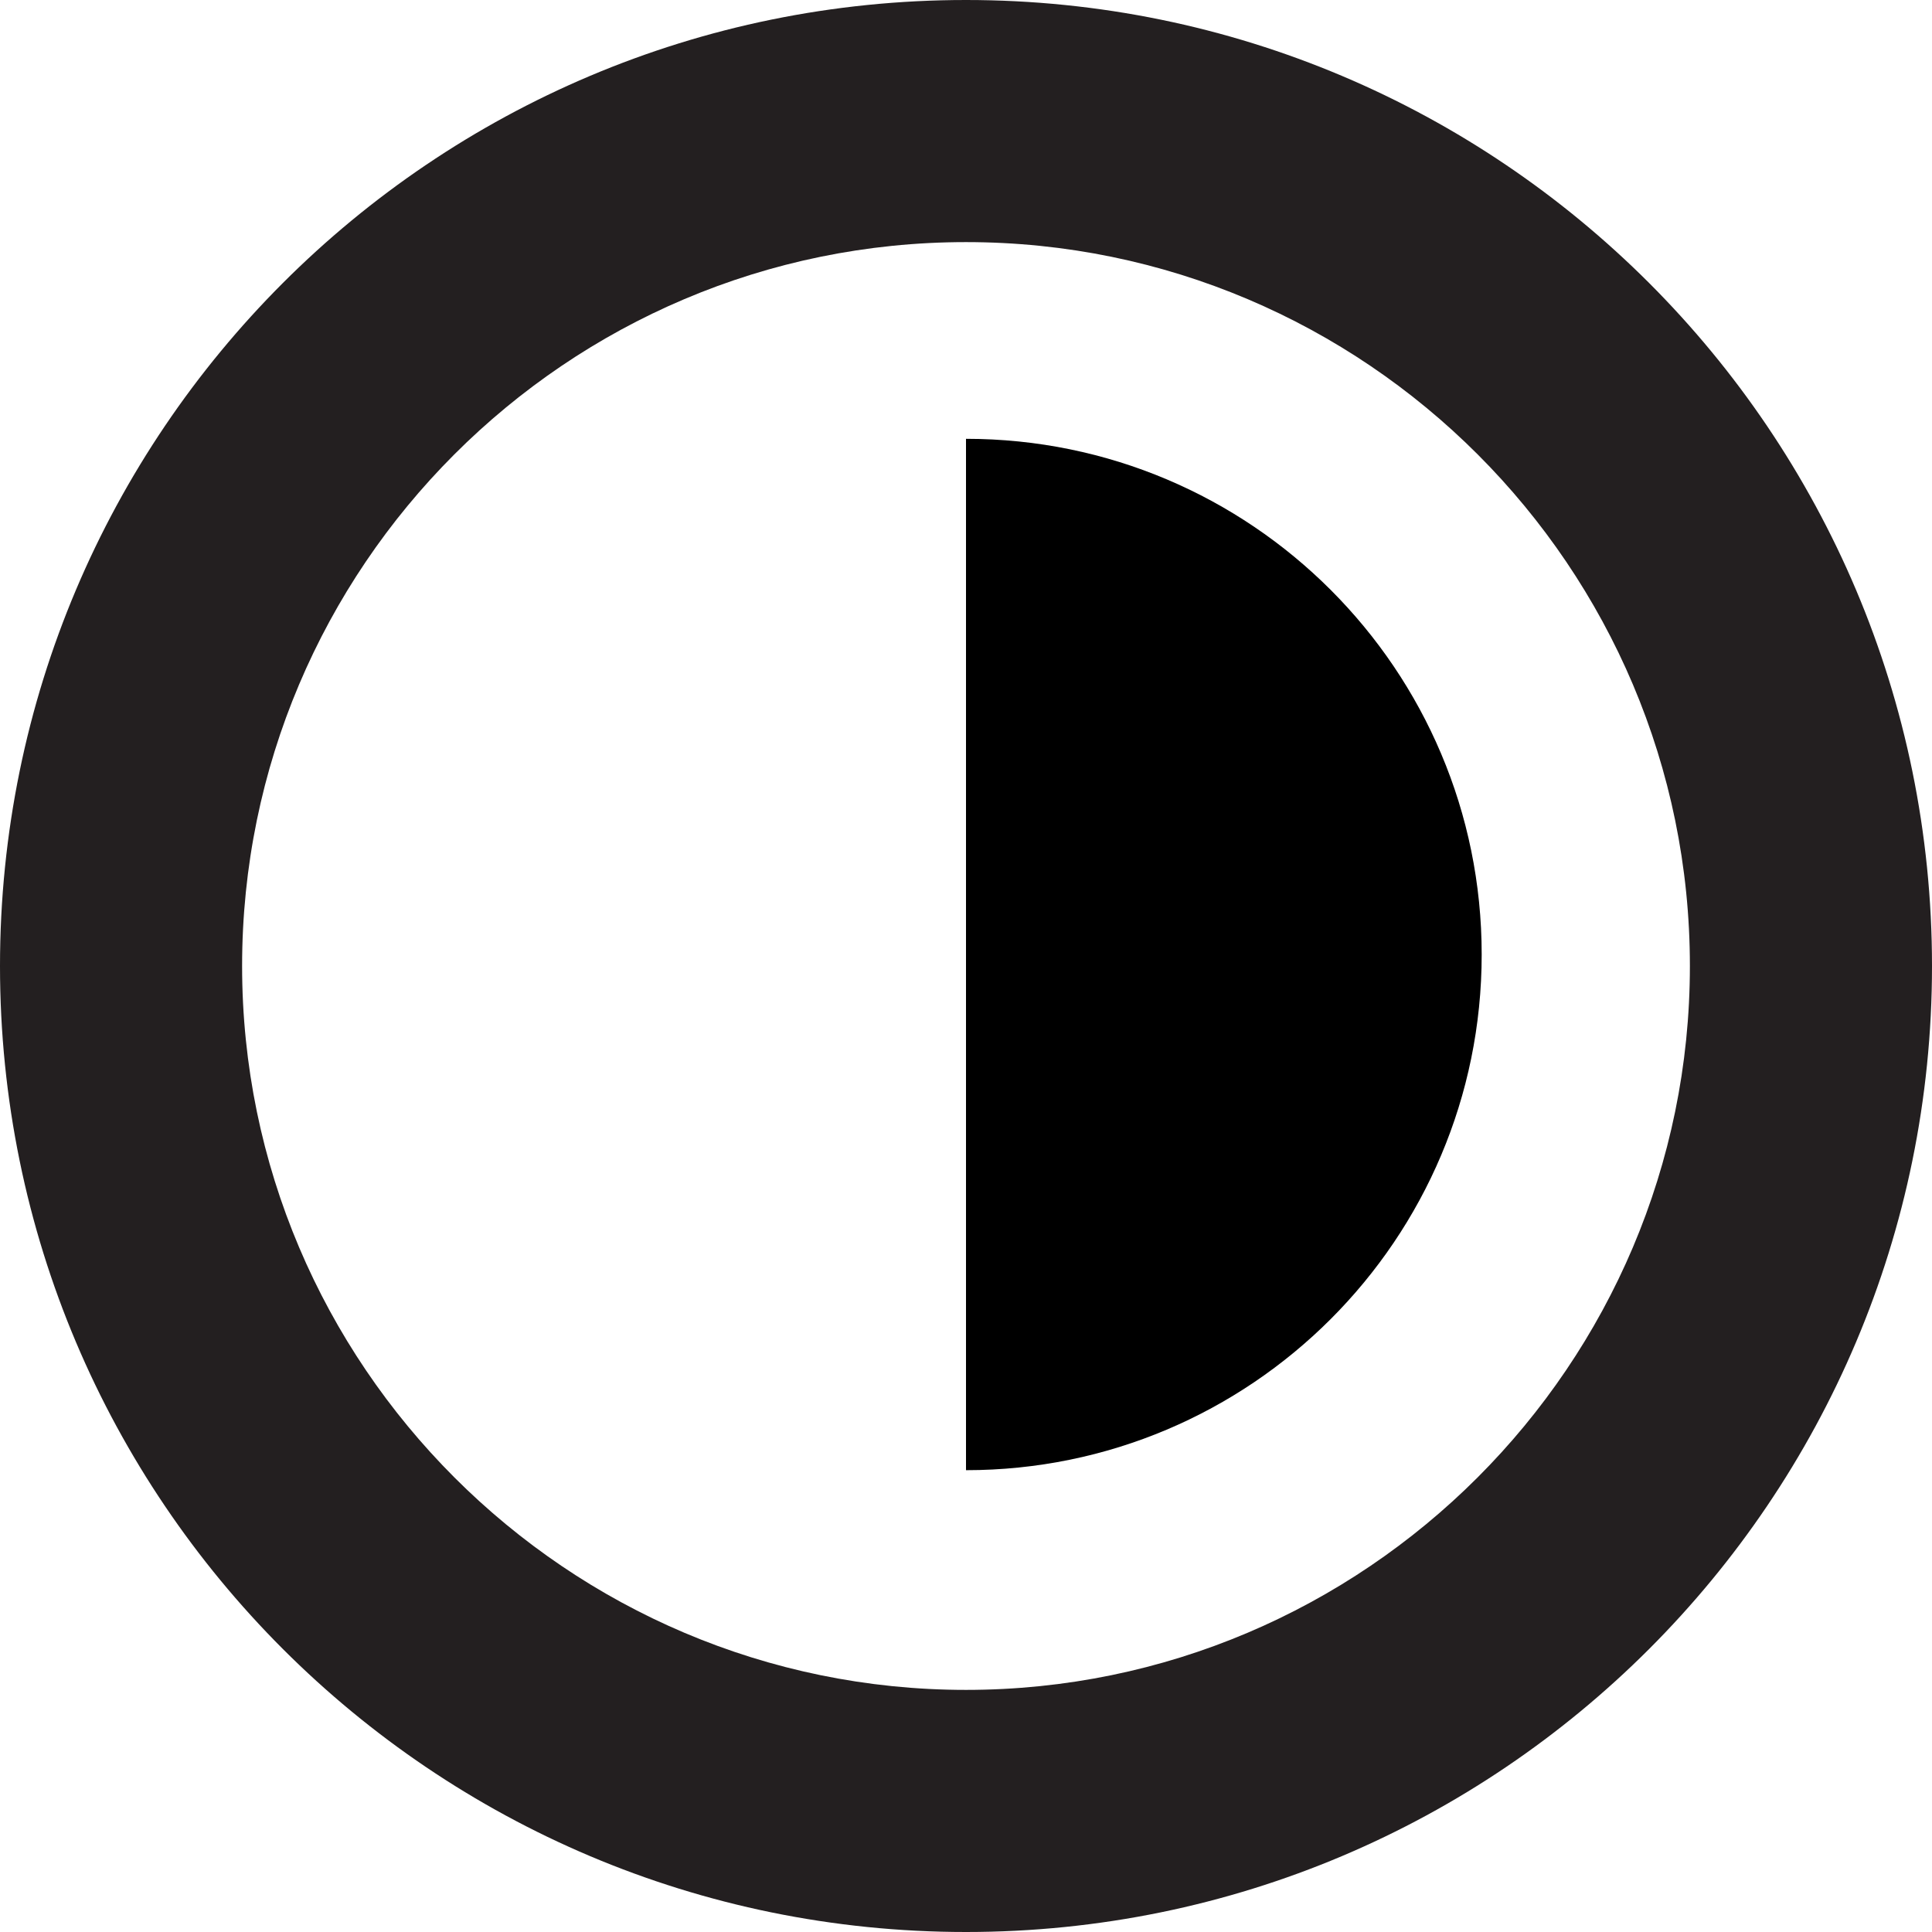
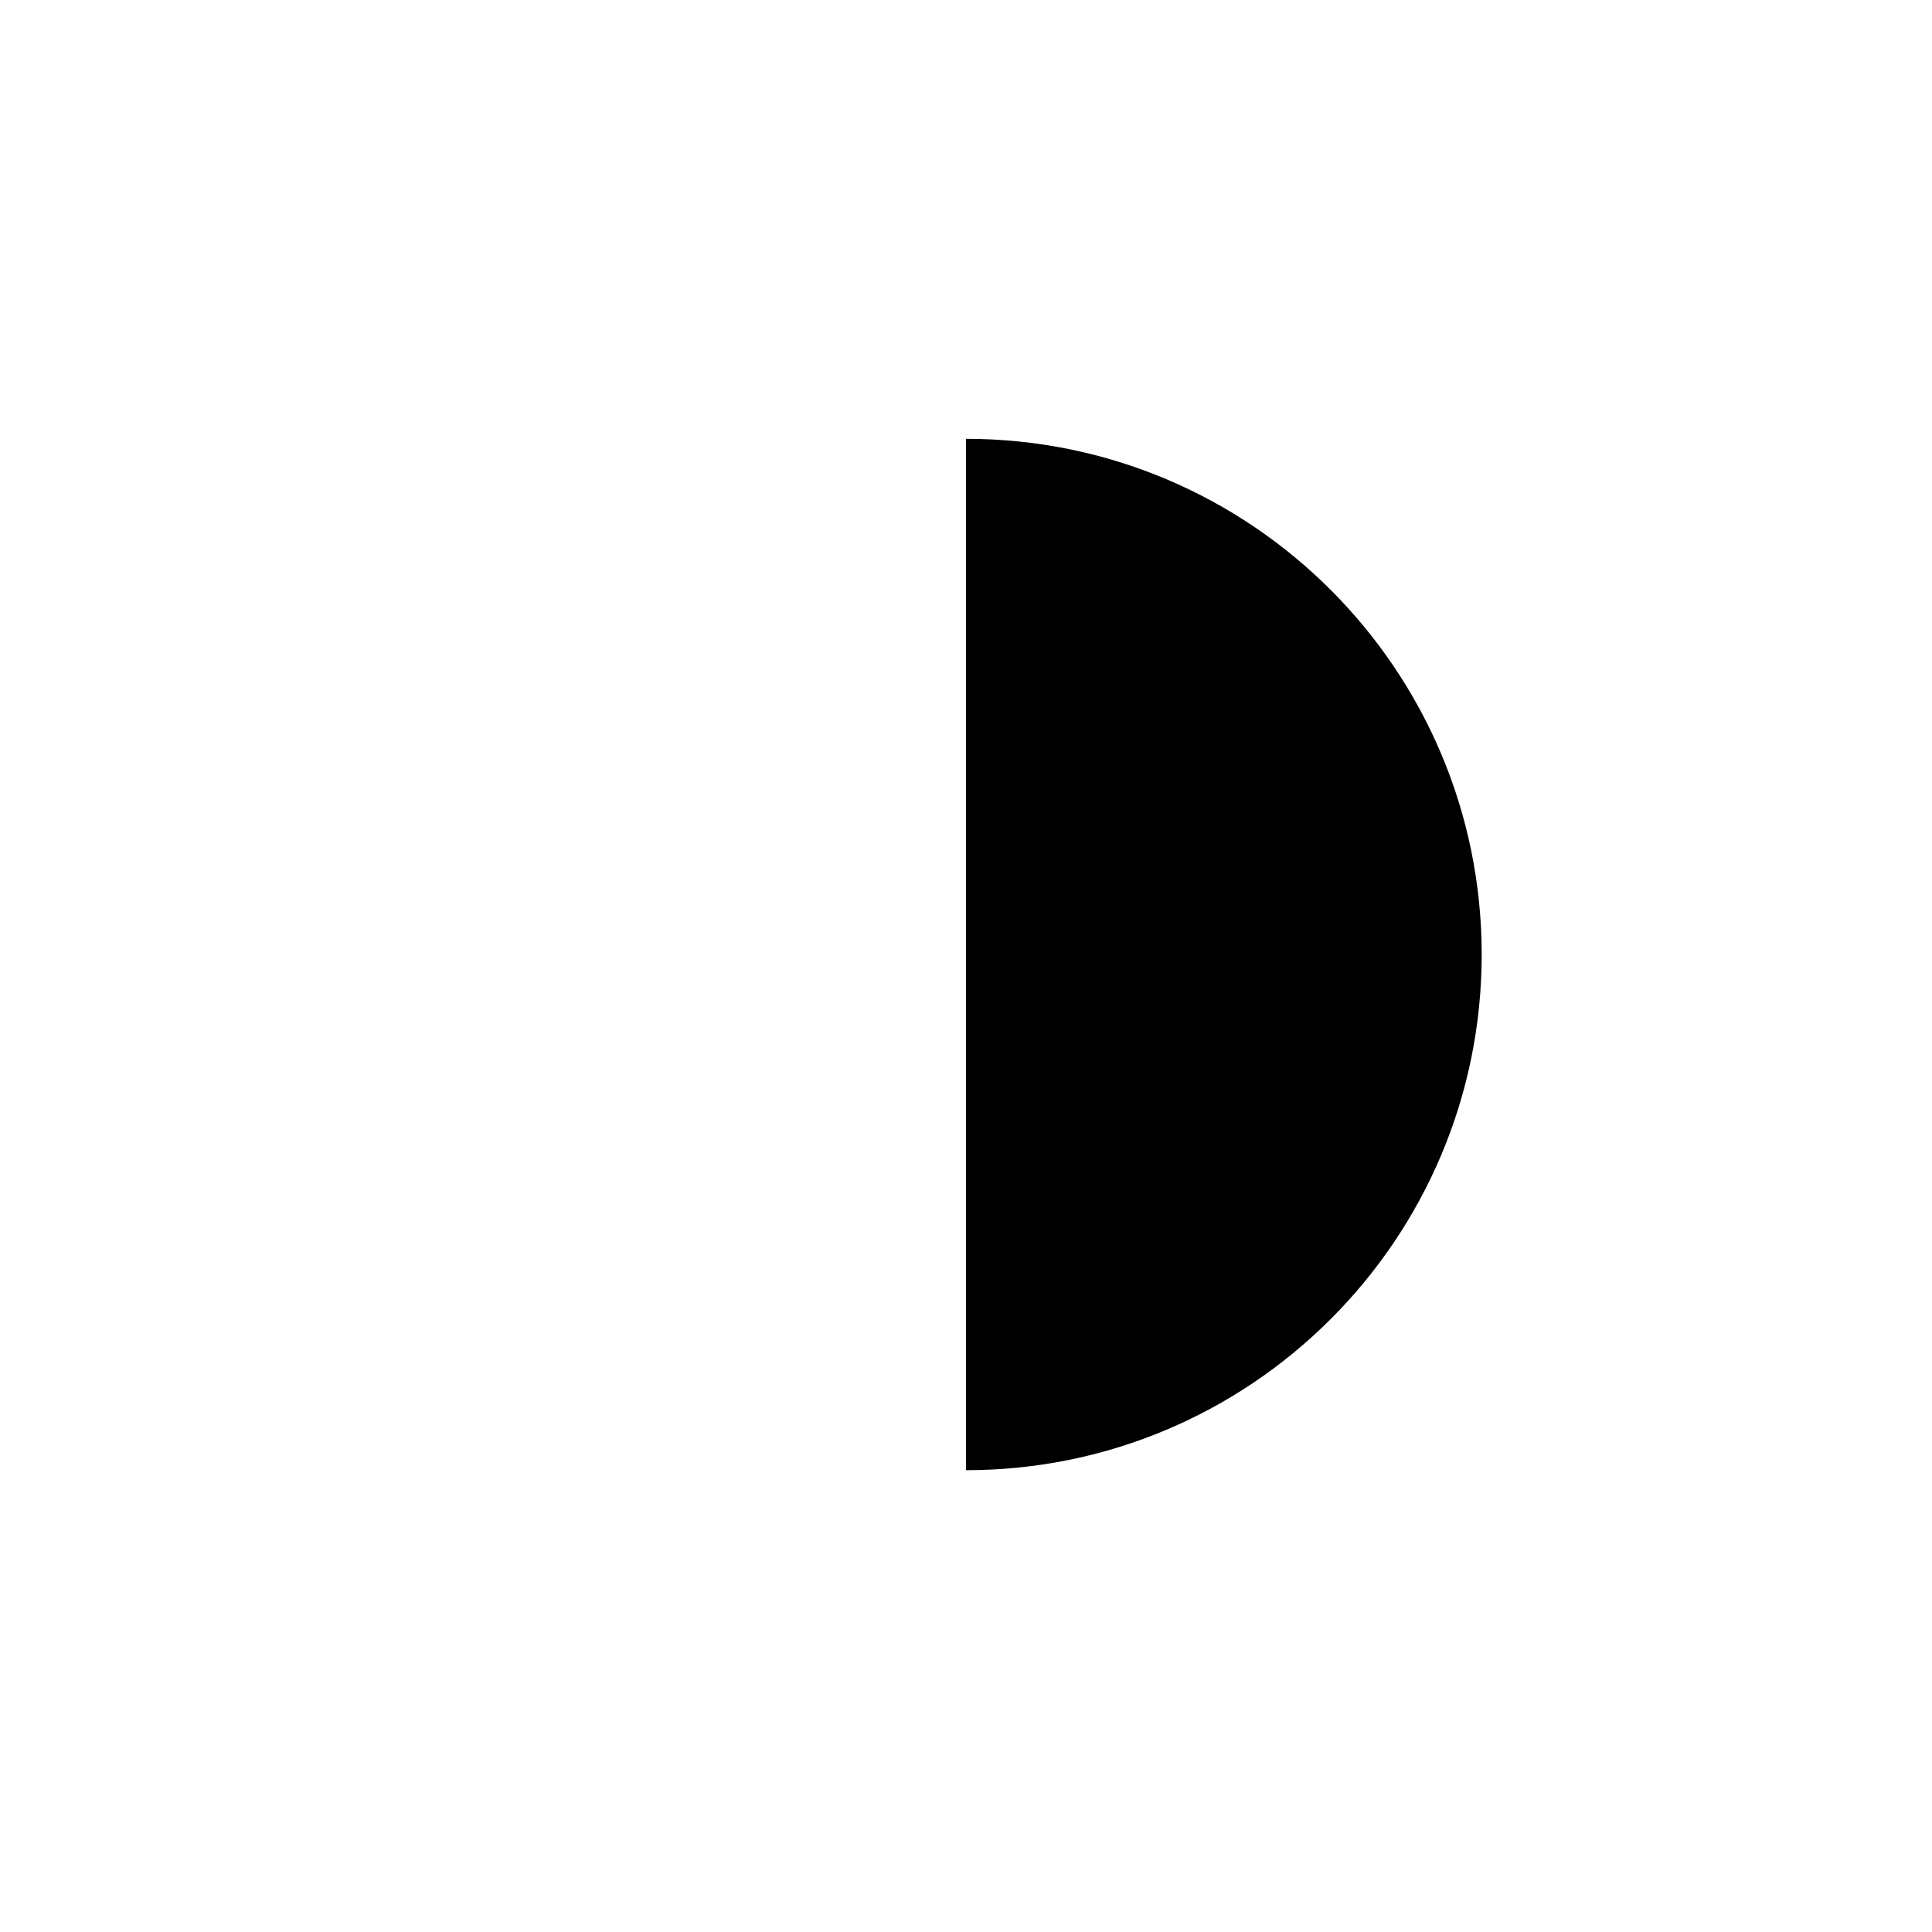
<svg xmlns="http://www.w3.org/2000/svg" version="1" width="31.92" height="31.92" viewBox="-35.42 -7.96 31.92 31.92">
-   <path fill="#231F20" d="M-19.46-3.96C-12.86-3.96-7.5 1.41-7.5 8s-5.37 11.96-11.96 11.96S-31.42 14.59-31.42 8s5.36-11.96 11.96-11.96m0-4a15.96 15.96 0 1 0 0 31.92 15.96 15.96 0 0 0 0-31.92z" />
-   <path d="M-19.46 16.33a8.52 8.52 0 1 0 0-17.04" />
+   <path fill="none" d="M-19.46-3.96C-12.86-3.96-7.5 1.41-7.5 8s-5.37 11.96-11.96 11.96S-31.42 14.59-31.42 8s5.36-11.96 11.96-11.96m0-4a15.96 15.96 0 100 31.92 15.96 15.96 0 000-31.92z" />
+   <path d="M-19.46 16.33a8.52 8.52 0 100-17.04" />
</svg>
